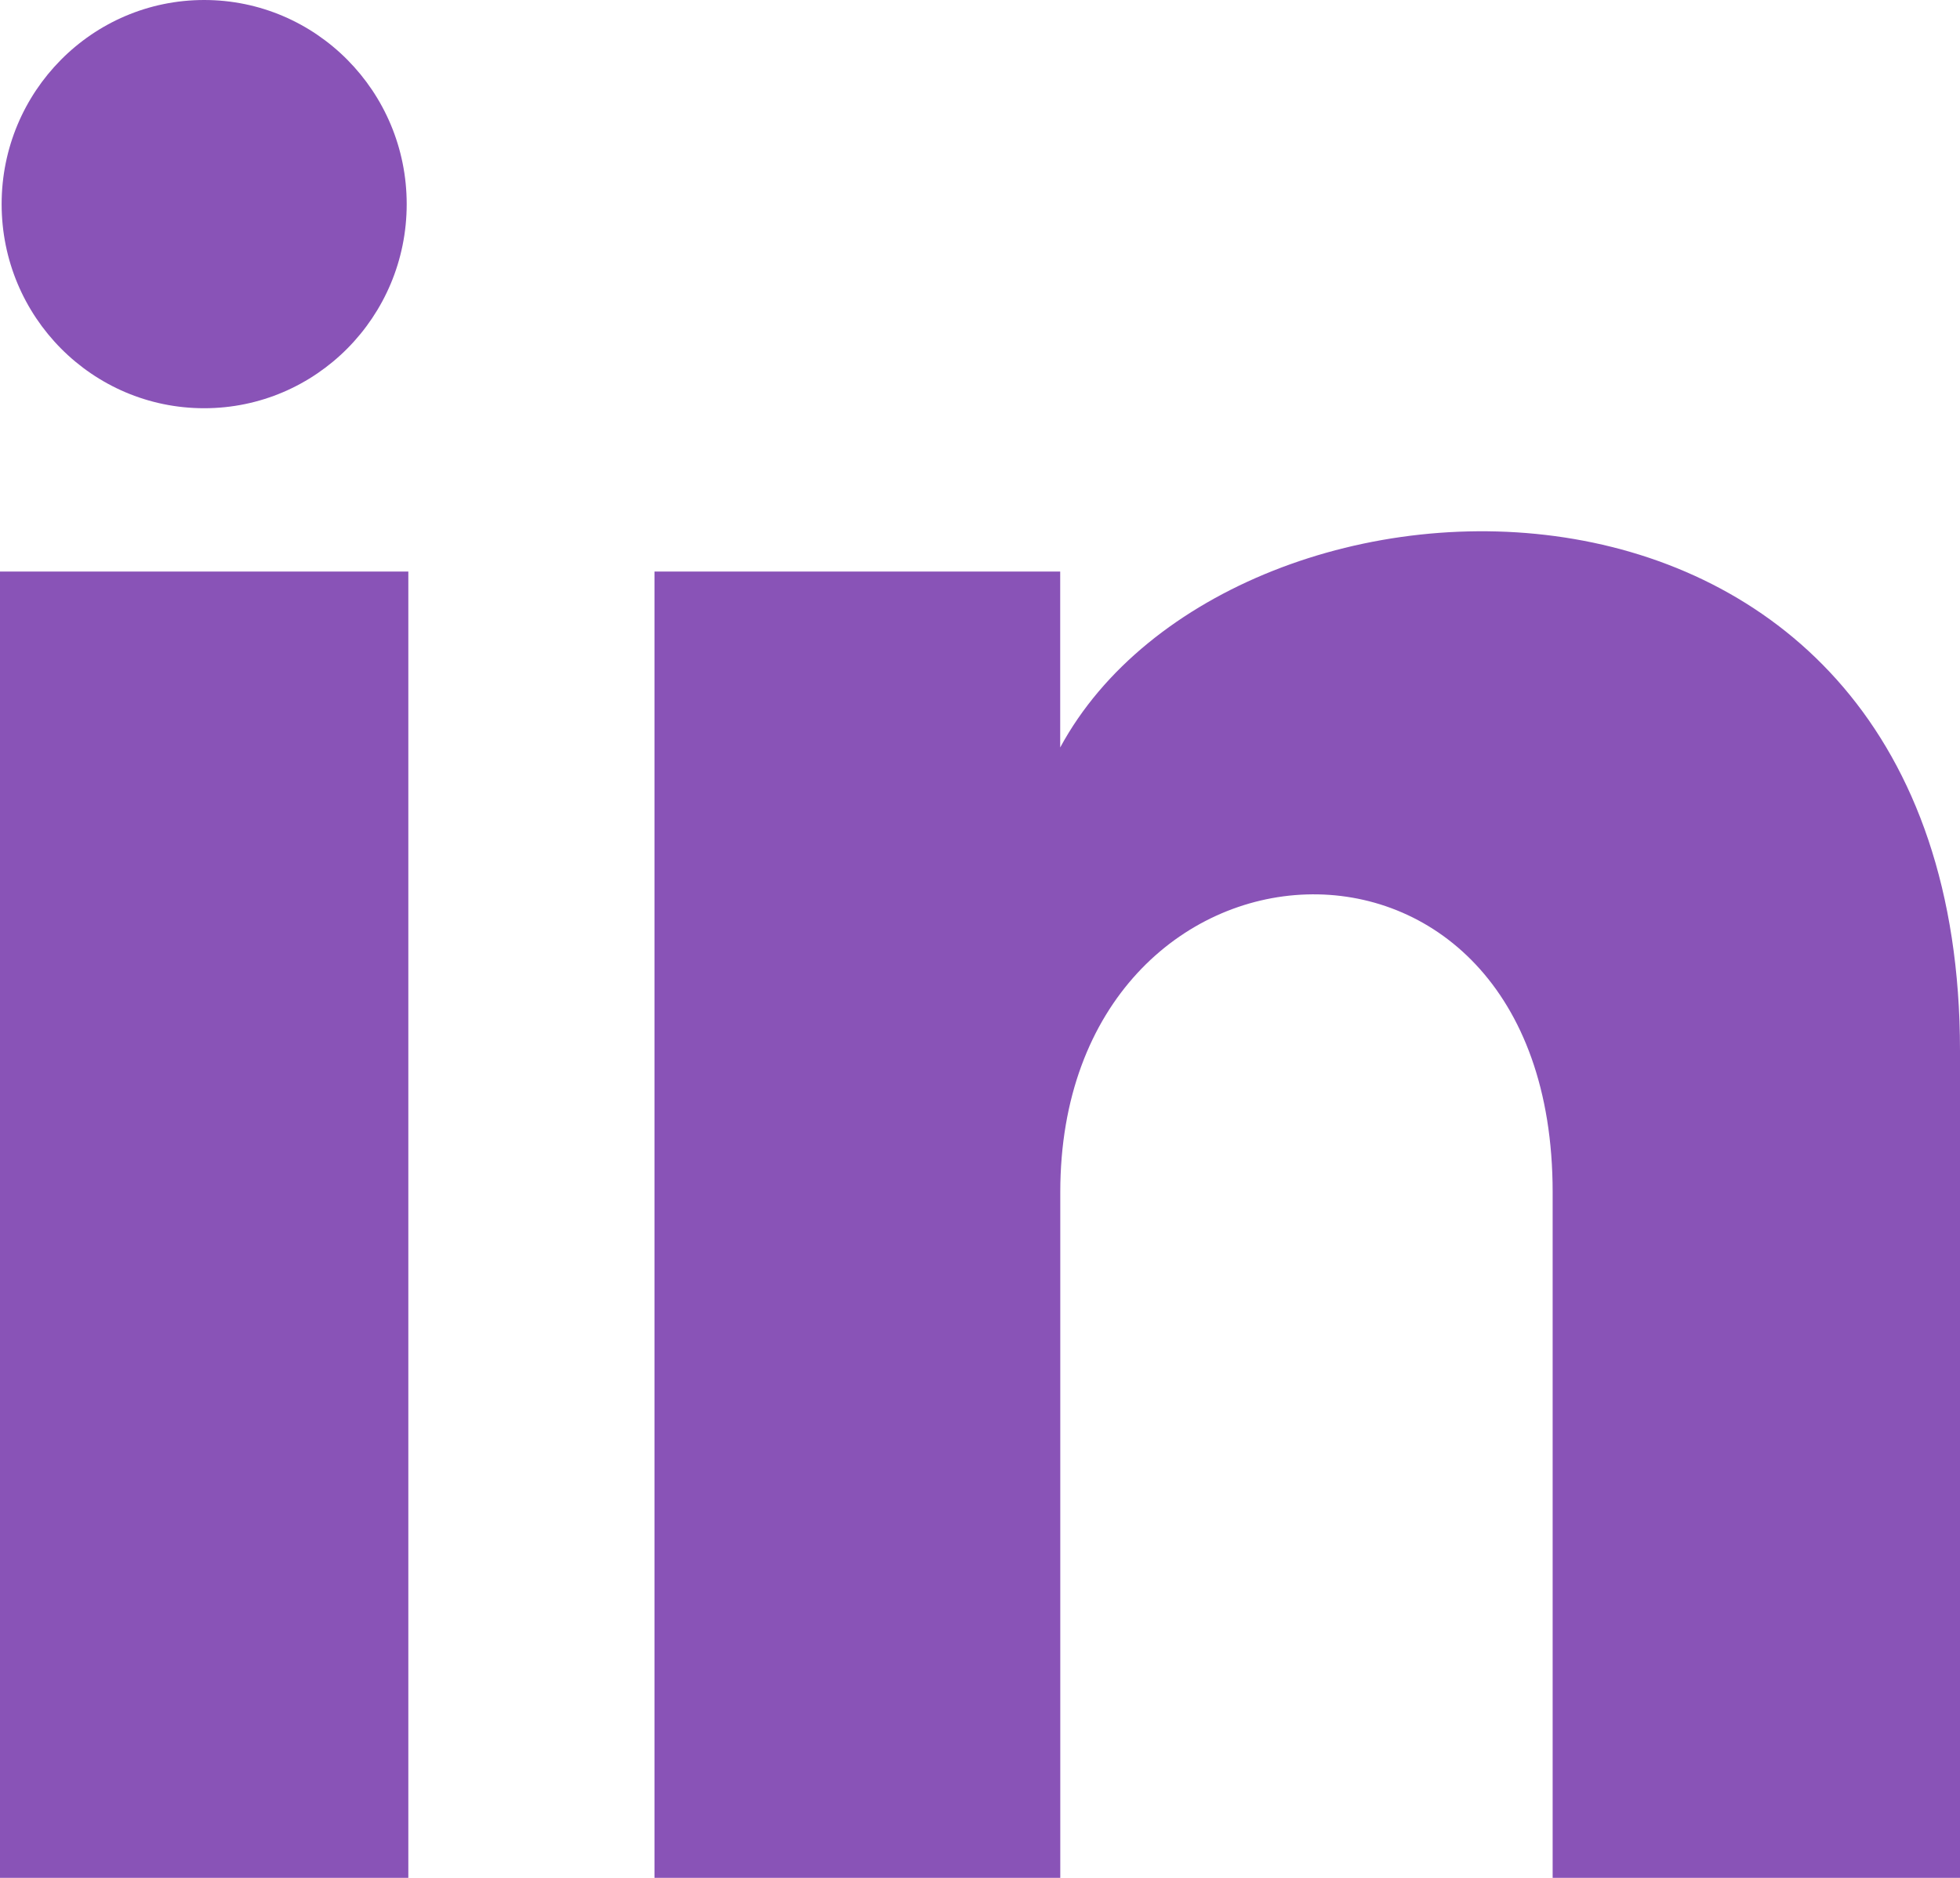
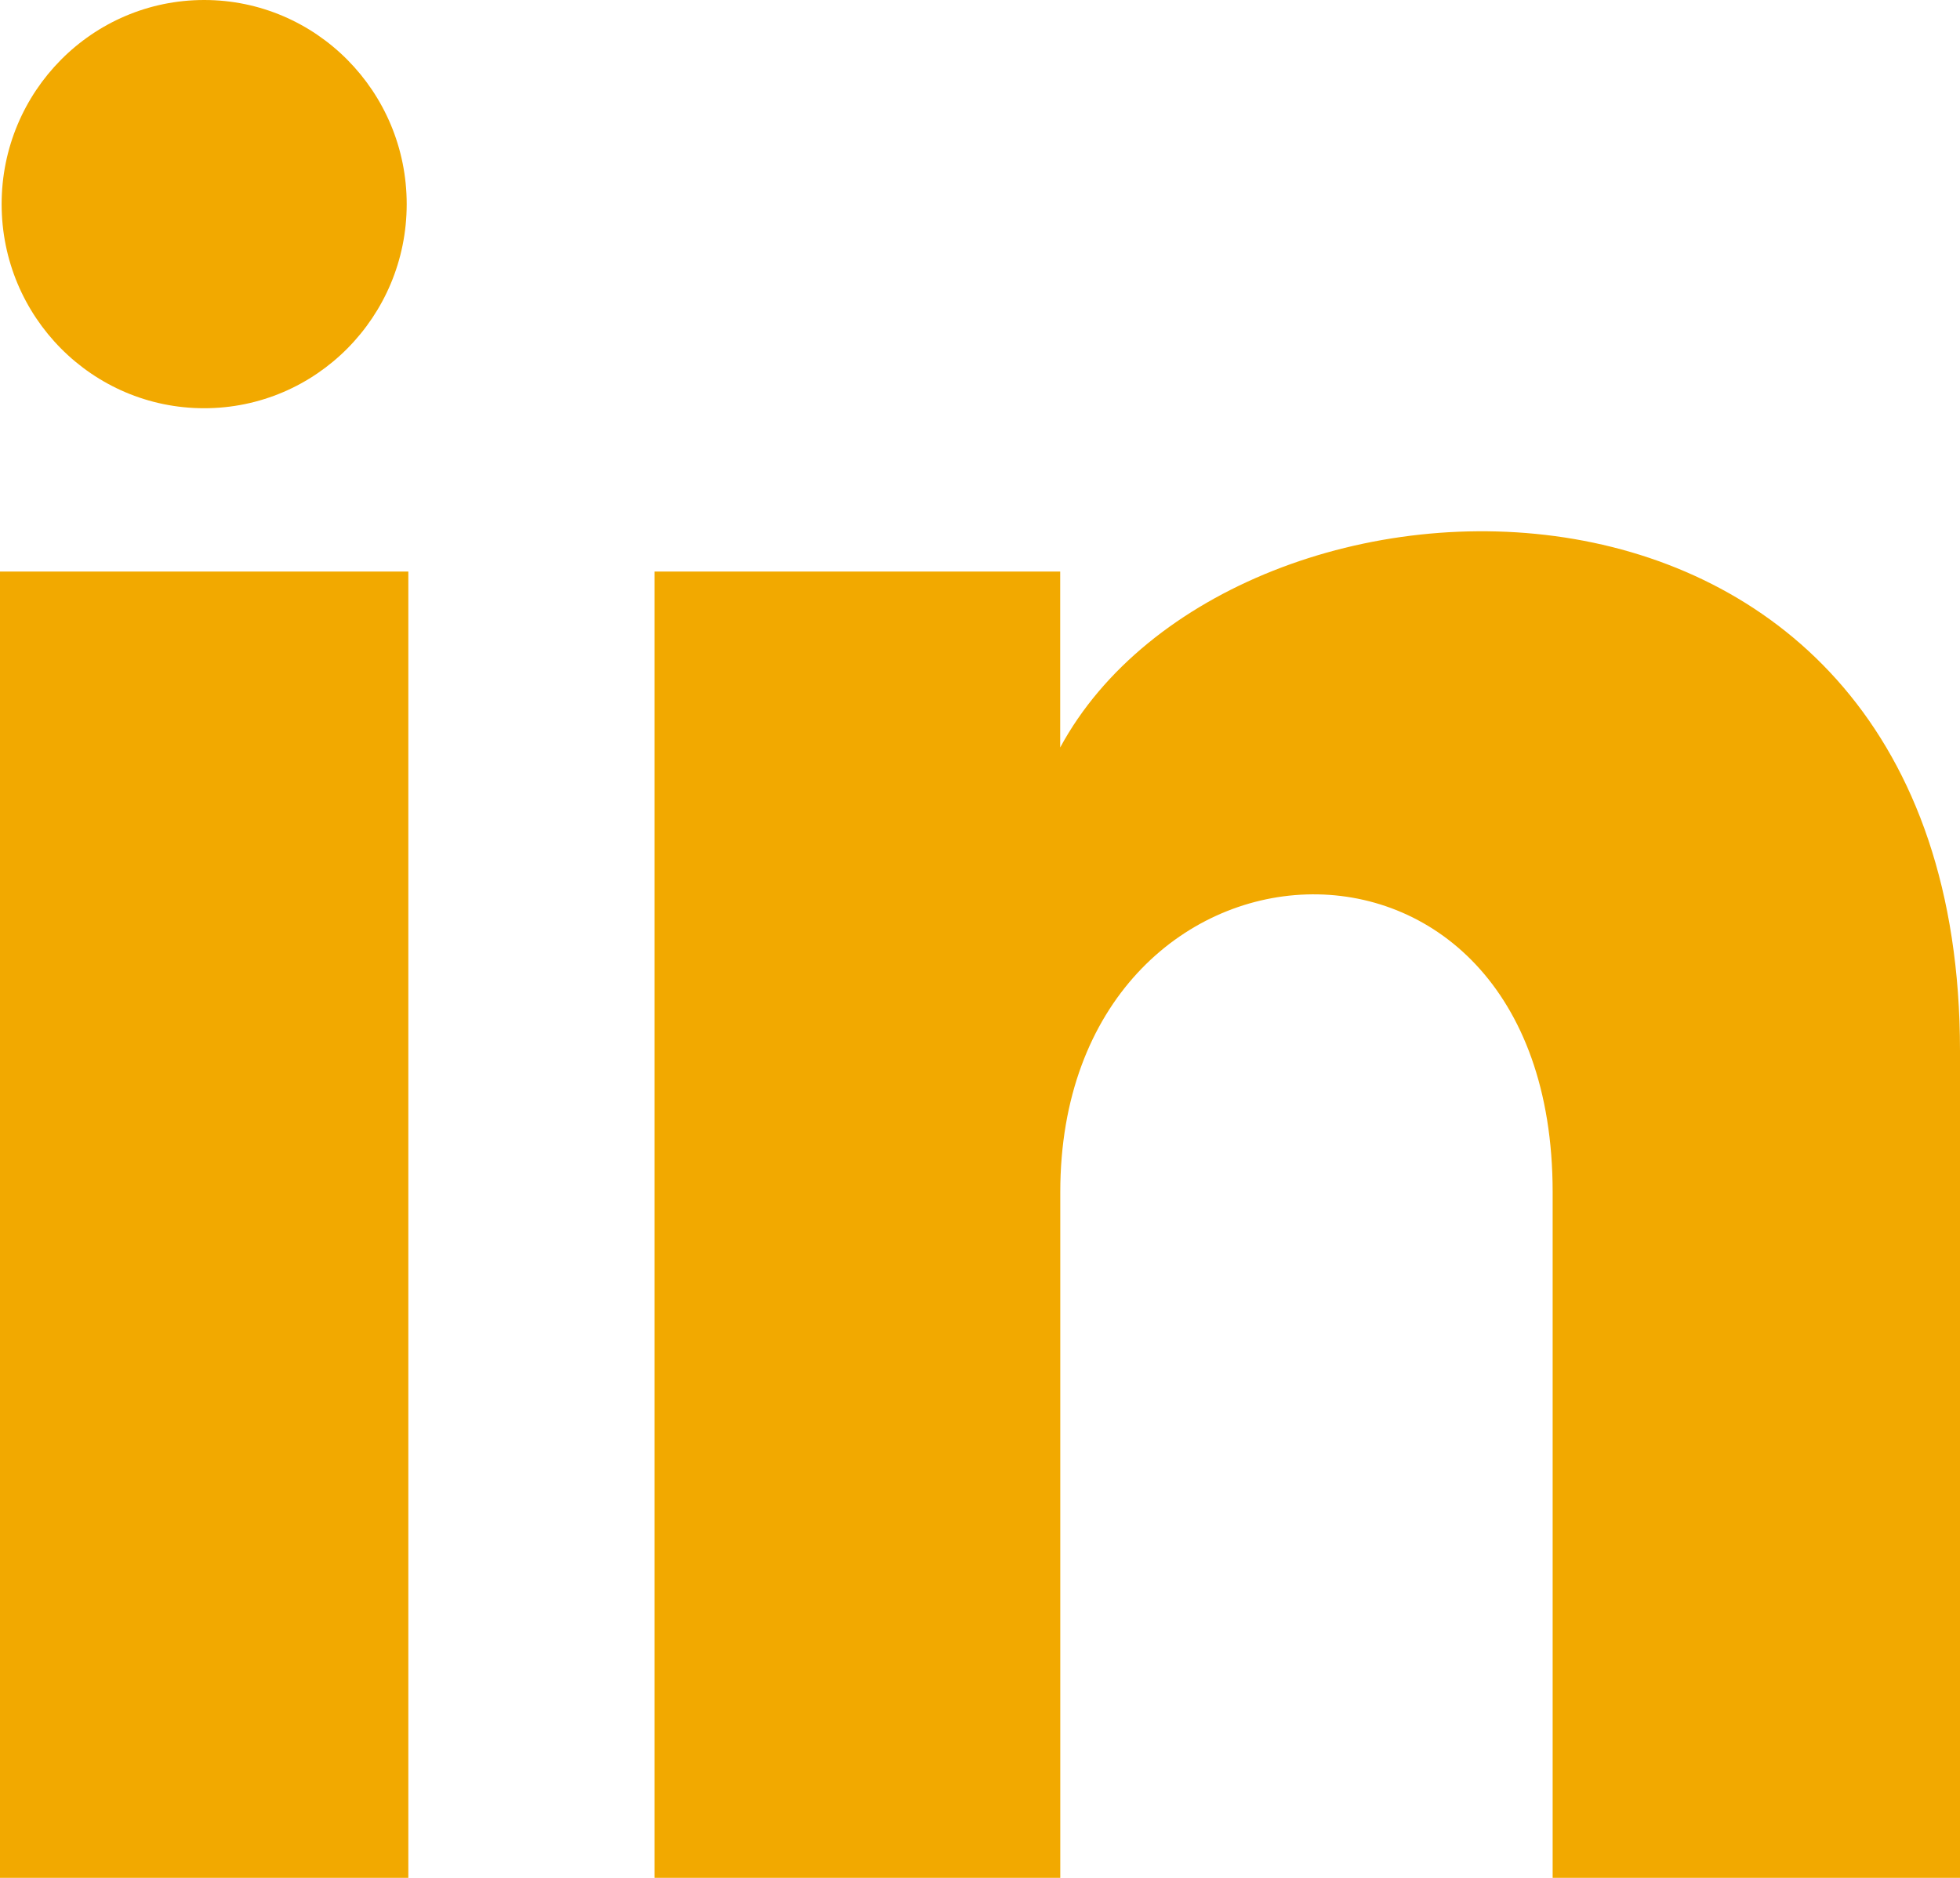
<svg xmlns="http://www.w3.org/2000/svg" width="24" height="23" viewBox="0 0 24 23" fill="none">
-   <path d="M4.98 2.5C4.98 3.881 3.87 5 2.5 5C1.13 5 0.02 3.881 0.02 2.5C0.02 1.12 1.13 0 2.5 0C3.87 0 4.98 1.12 4.98 2.5ZM5 7H0V23H5V7ZM12.982 7H8.014V23H12.983V14.601C12.983 9.931 19.012 9.549 19.012 14.601V23H24V12.869C24 4.989 15.078 5.276 12.982 9.155V7Z" fill="#8953B7" />
+   <path d="M4.98 2.5C4.98 3.881 3.87 5 2.5 5C1.13 5 0.02 3.881 0.02 2.5C0.02 1.12 1.13 0 2.5 0C3.87 0 4.98 1.12 4.98 2.5ZM5 7H0V23H5V7ZM12.982 7H8.014V23H12.983V14.601C12.983 9.931 19.012 9.549 19.012 14.601V23H24V12.869C24 4.989 15.078 5.276 12.982 9.155V7Z" fill="#f2a900" />
</svg>
